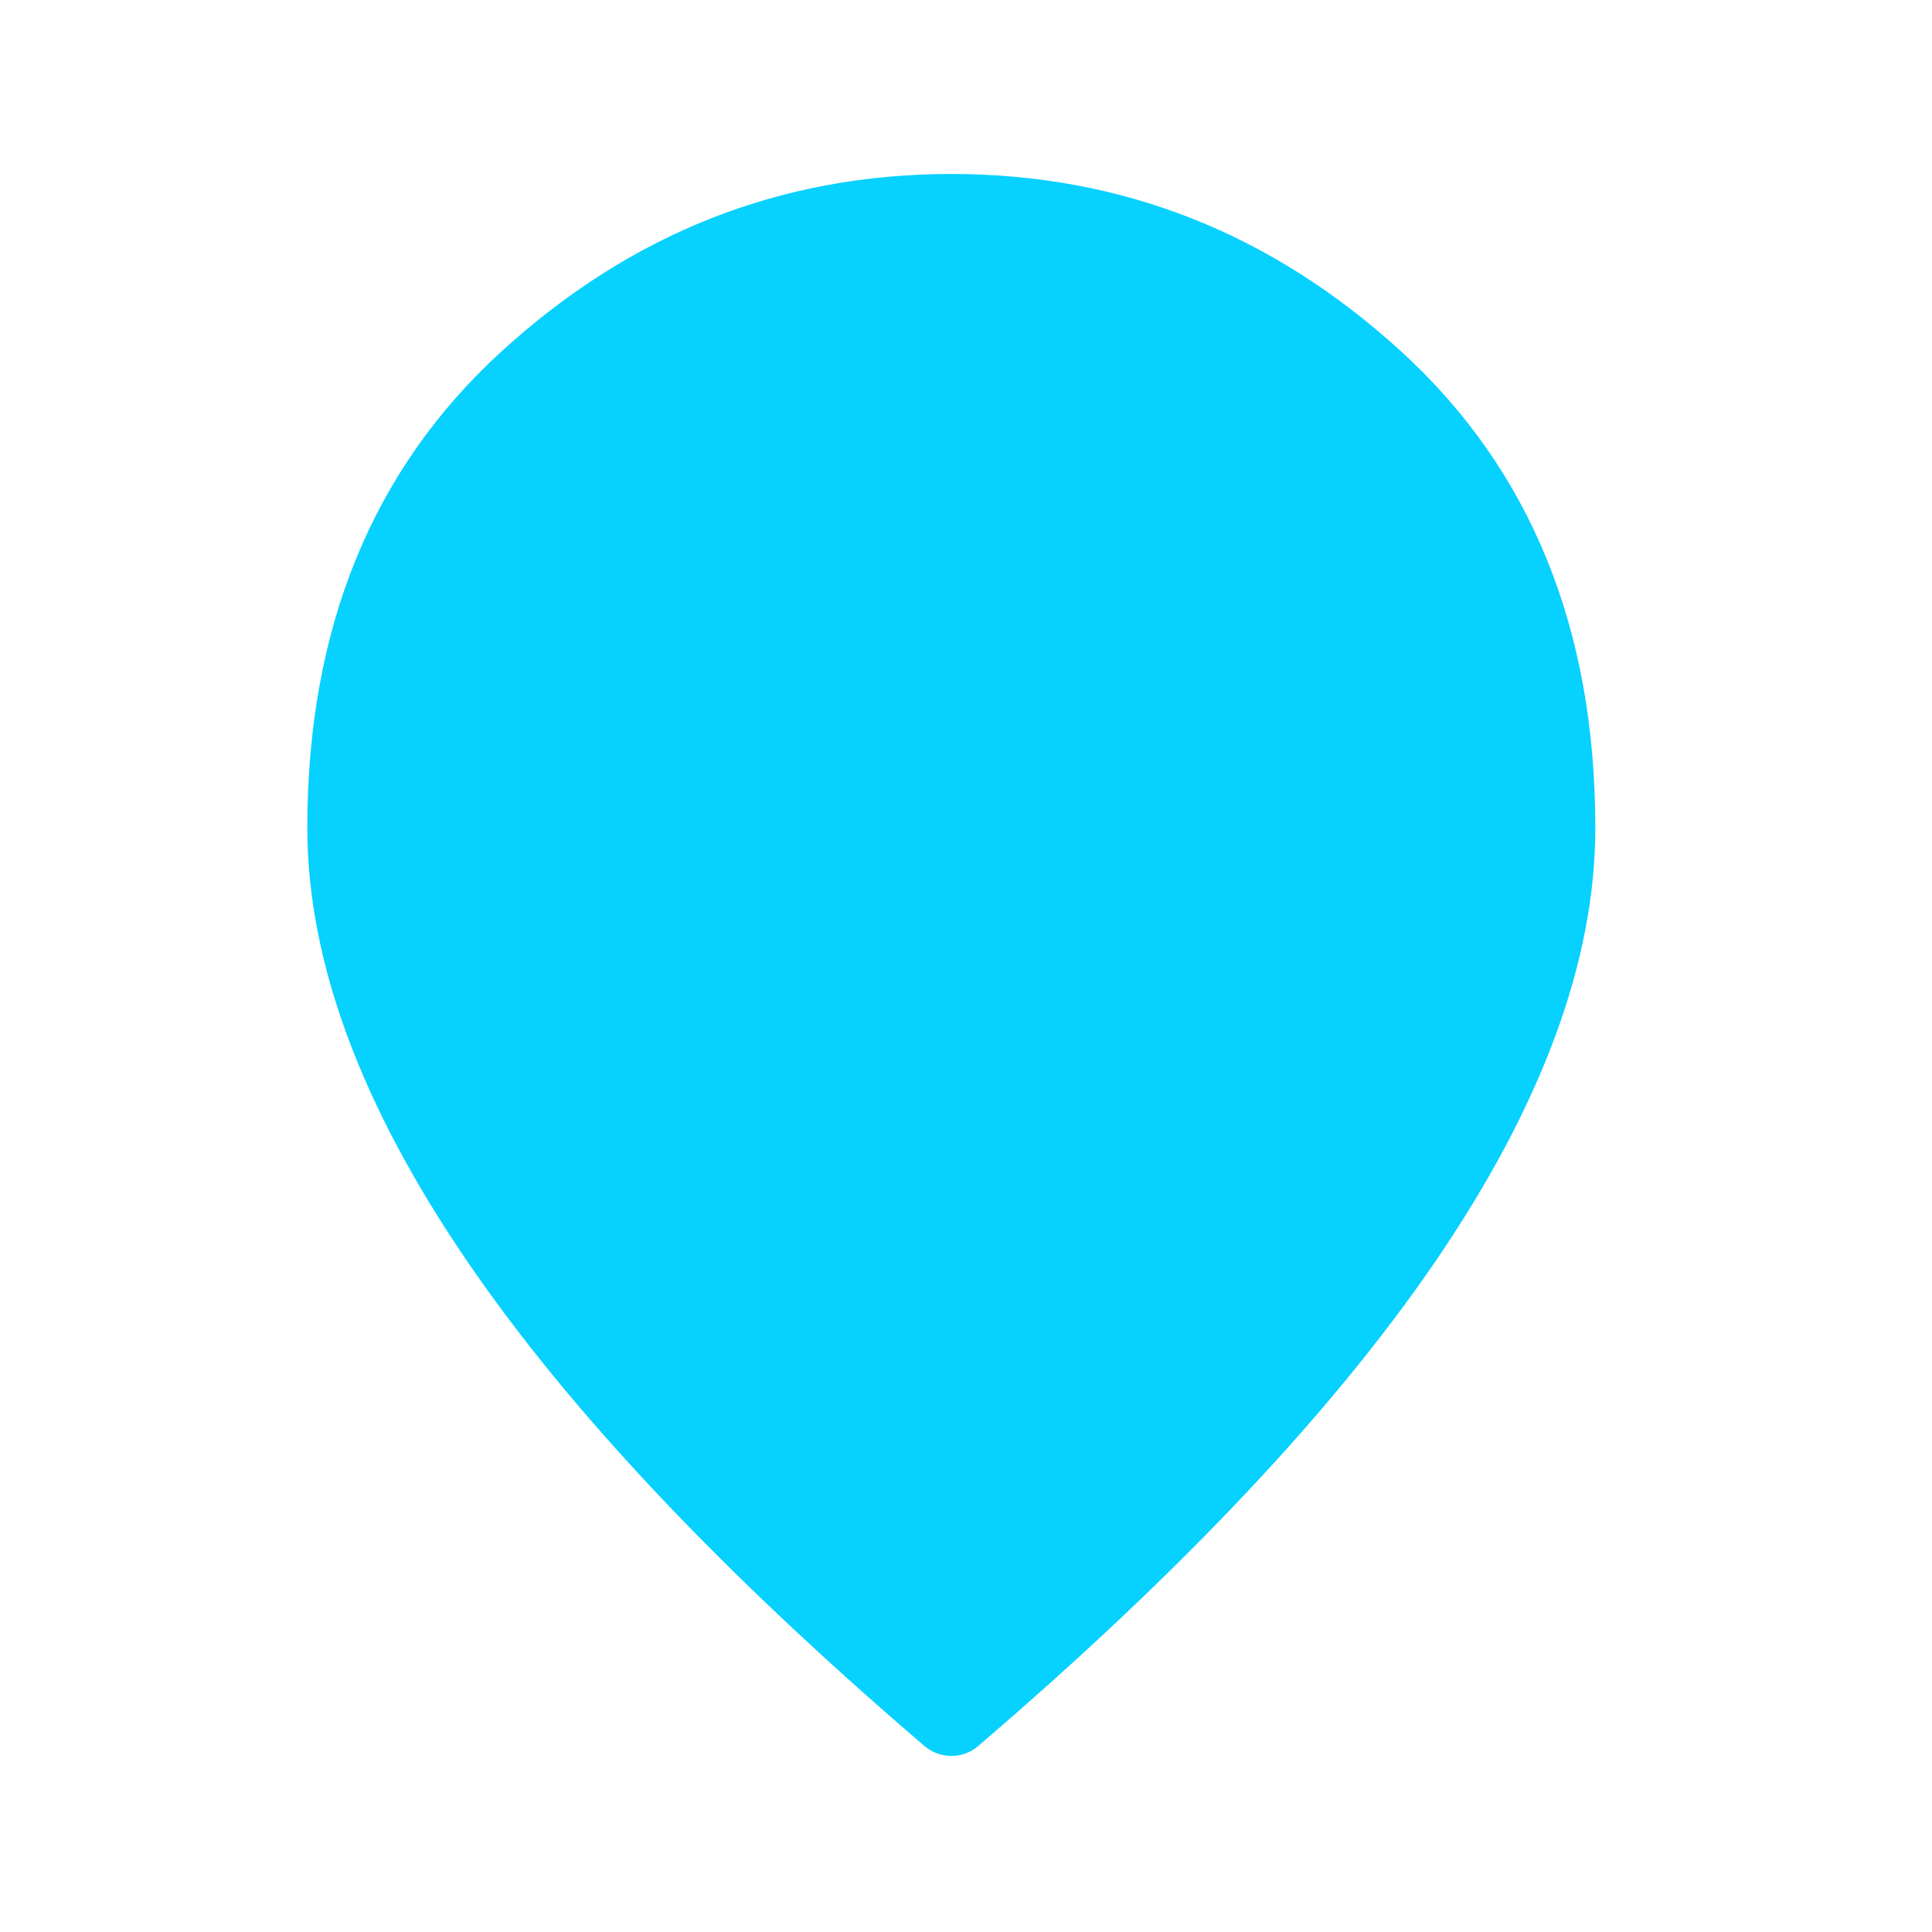
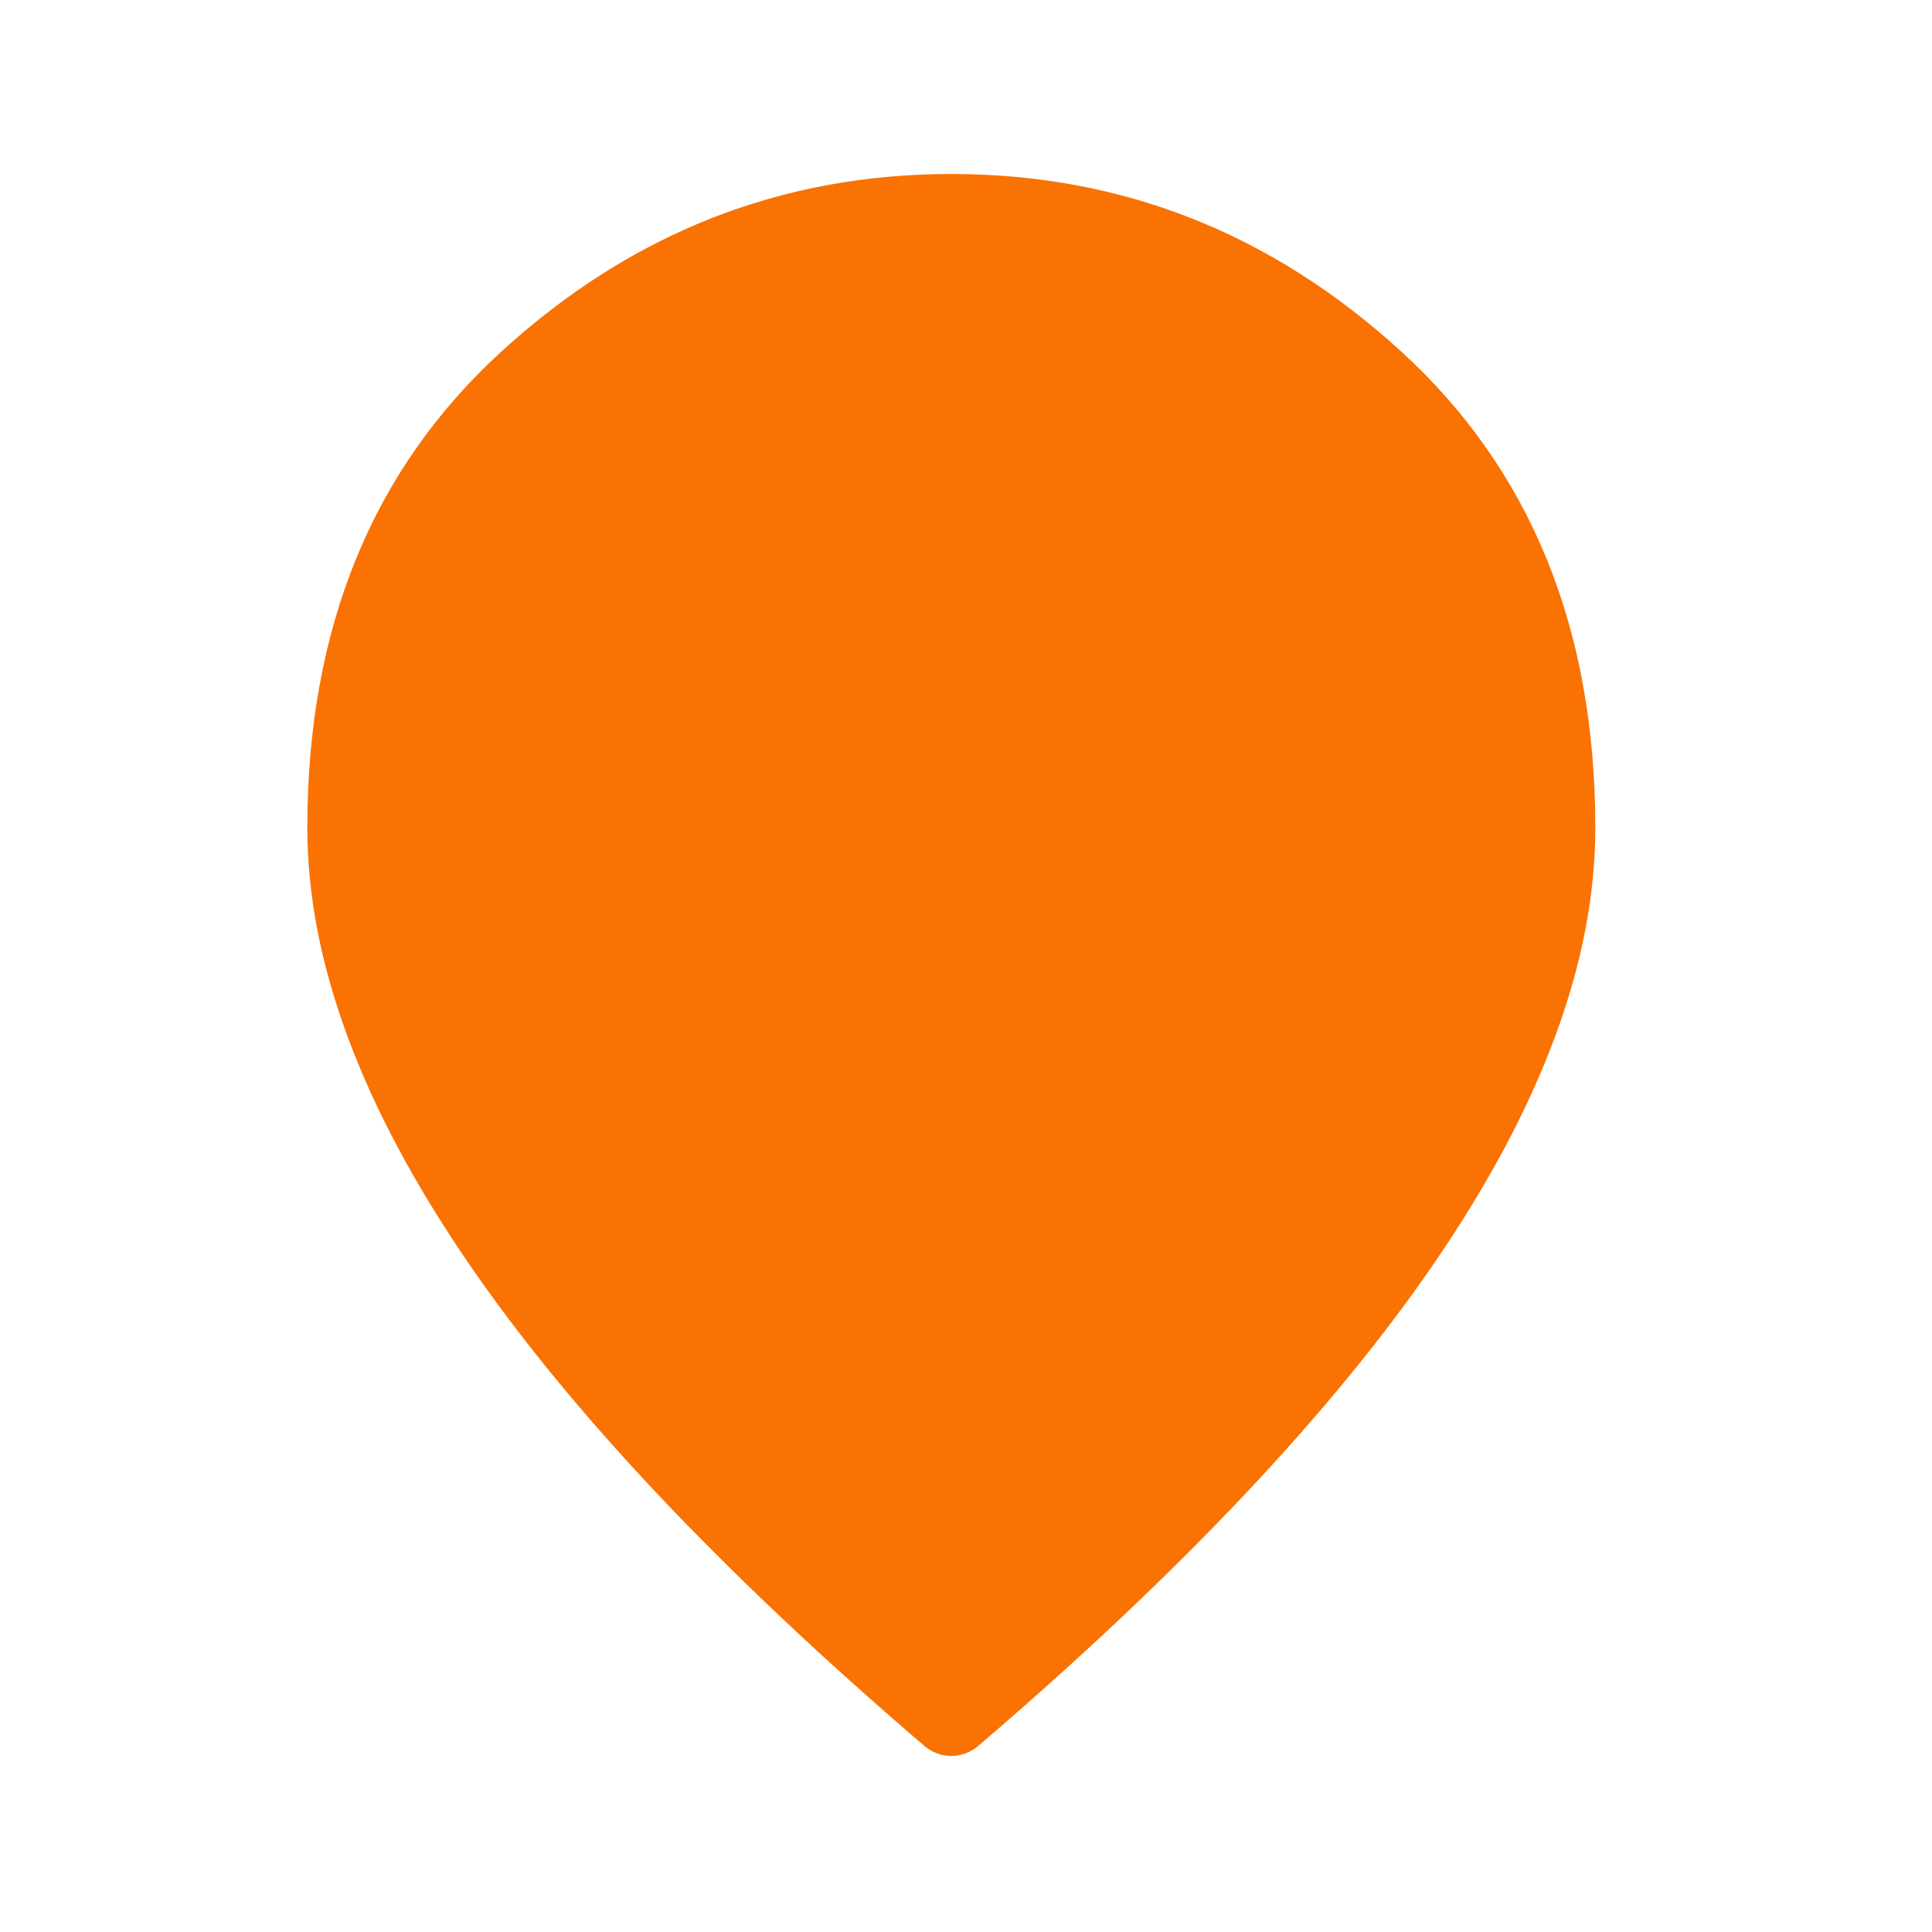
<svg xmlns="http://www.w3.org/2000/svg" width="72" height="72" viewBox="0 0 72 72" fill="none">
-   <mask id="mask0_6800_17595" style="mask-type:alpha" maskUnits="userSpaceOnUse" x="0" y="0" width="72" height="72">
+   <mask id="mask0_7515_22705" style="mask-type:alpha" maskUnits="userSpaceOnUse" x="0" y="0" width="72" height="72">
    <rect width="72" height="71.321" fill="#D9D9D9" />
  </mask>
-   <g mask="url(#mask0_6800_17595)">
-     <path d="M36.452 65.07C35.877 65.562 35.029 65.562 34.454 65.07C26.904 58.607 21.224 52.587 17.416 47.011C13.441 41.191 11.453 35.805 11.453 30.852C11.453 23.423 13.866 17.504 18.691 13.096C23.516 8.688 29.103 6.484 35.453 6.484C41.803 6.484 47.391 8.688 52.216 13.096C57.041 17.504 59.453 23.423 59.453 30.852C59.453 35.805 57.466 41.191 53.491 47.011C49.682 52.587 44.002 58.607 36.452 65.07Z" fill="#06D1FF" />
+   <g mask="url(#mask0_7515_22705)">
+     <path d="M36.452 65.07C35.877 65.562 35.029 65.562 34.454 65.07C26.904 58.607 21.224 52.587 17.416 47.011C13.441 41.191 11.453 35.805 11.453 30.852C11.453 23.423 13.866 17.504 18.691 13.096C23.516 8.688 29.103 6.484 35.453 6.484C41.803 6.484 47.391 8.688 52.216 13.096C57.041 17.504 59.453 23.423 59.453 30.852C59.453 35.805 57.466 41.191 53.491 47.011C49.682 52.587 44.002 58.607 36.452 65.07Z" fill="#FA7201" />
  </g>
</svg>
